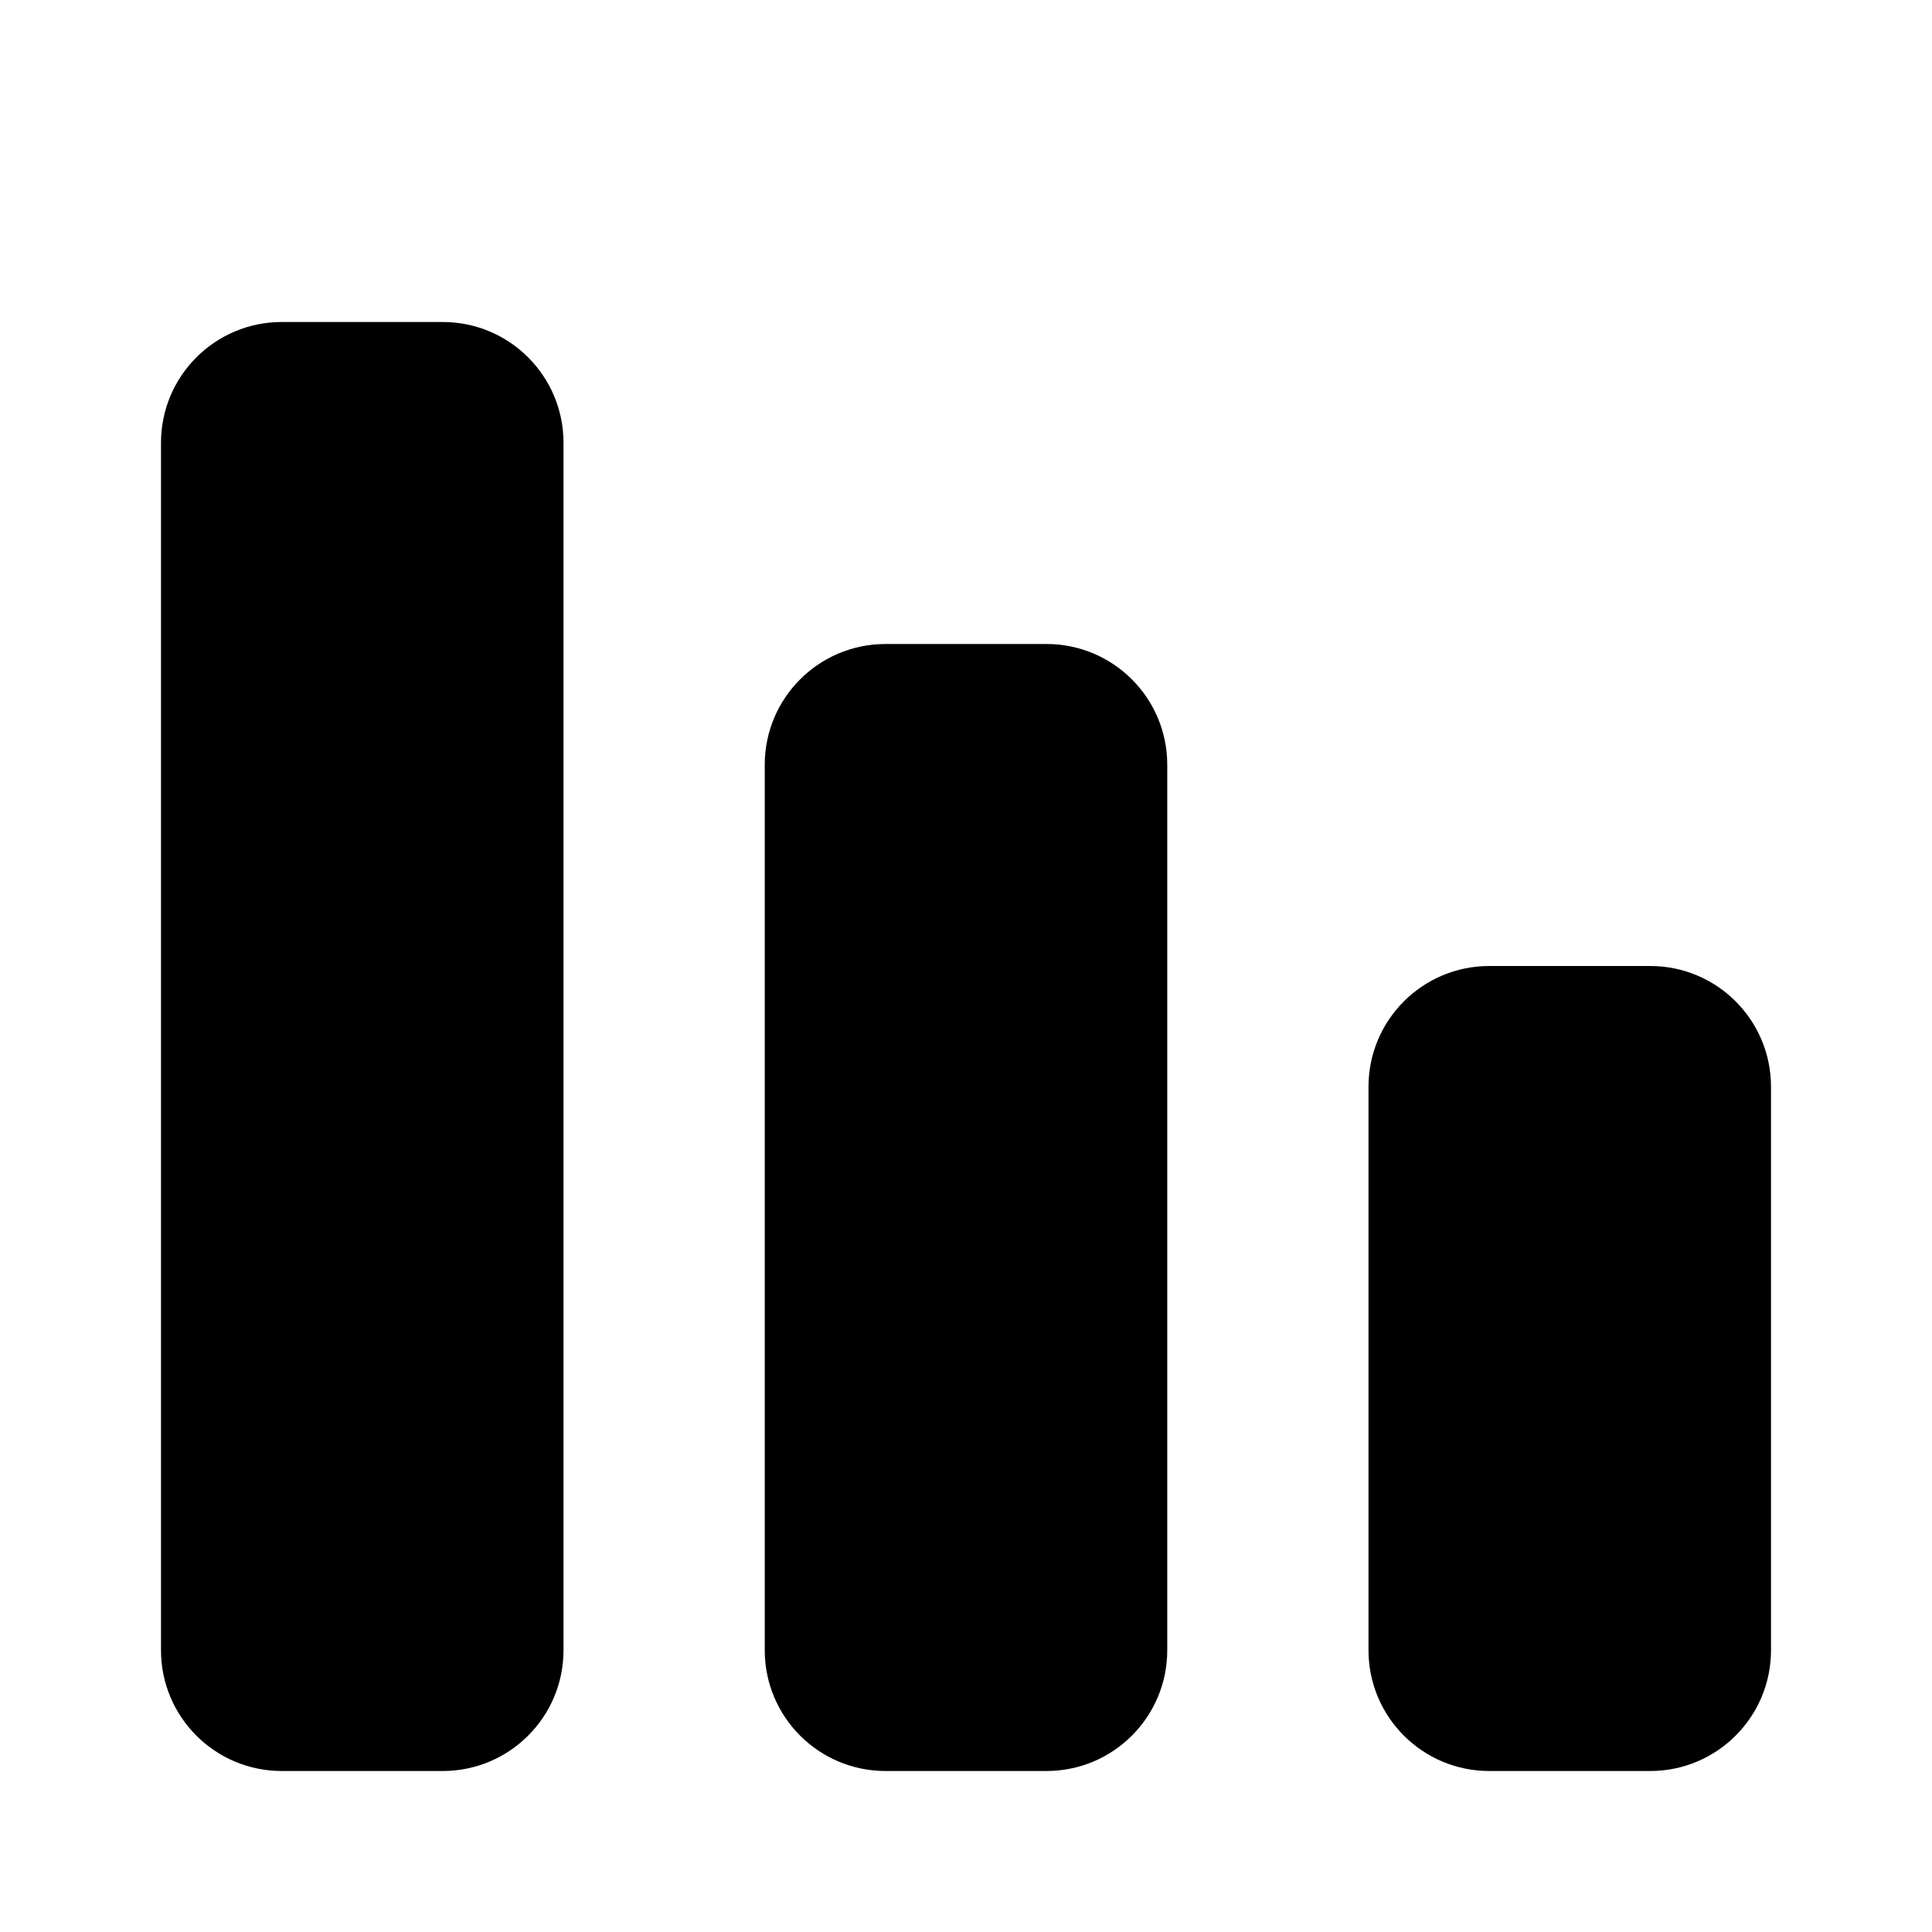
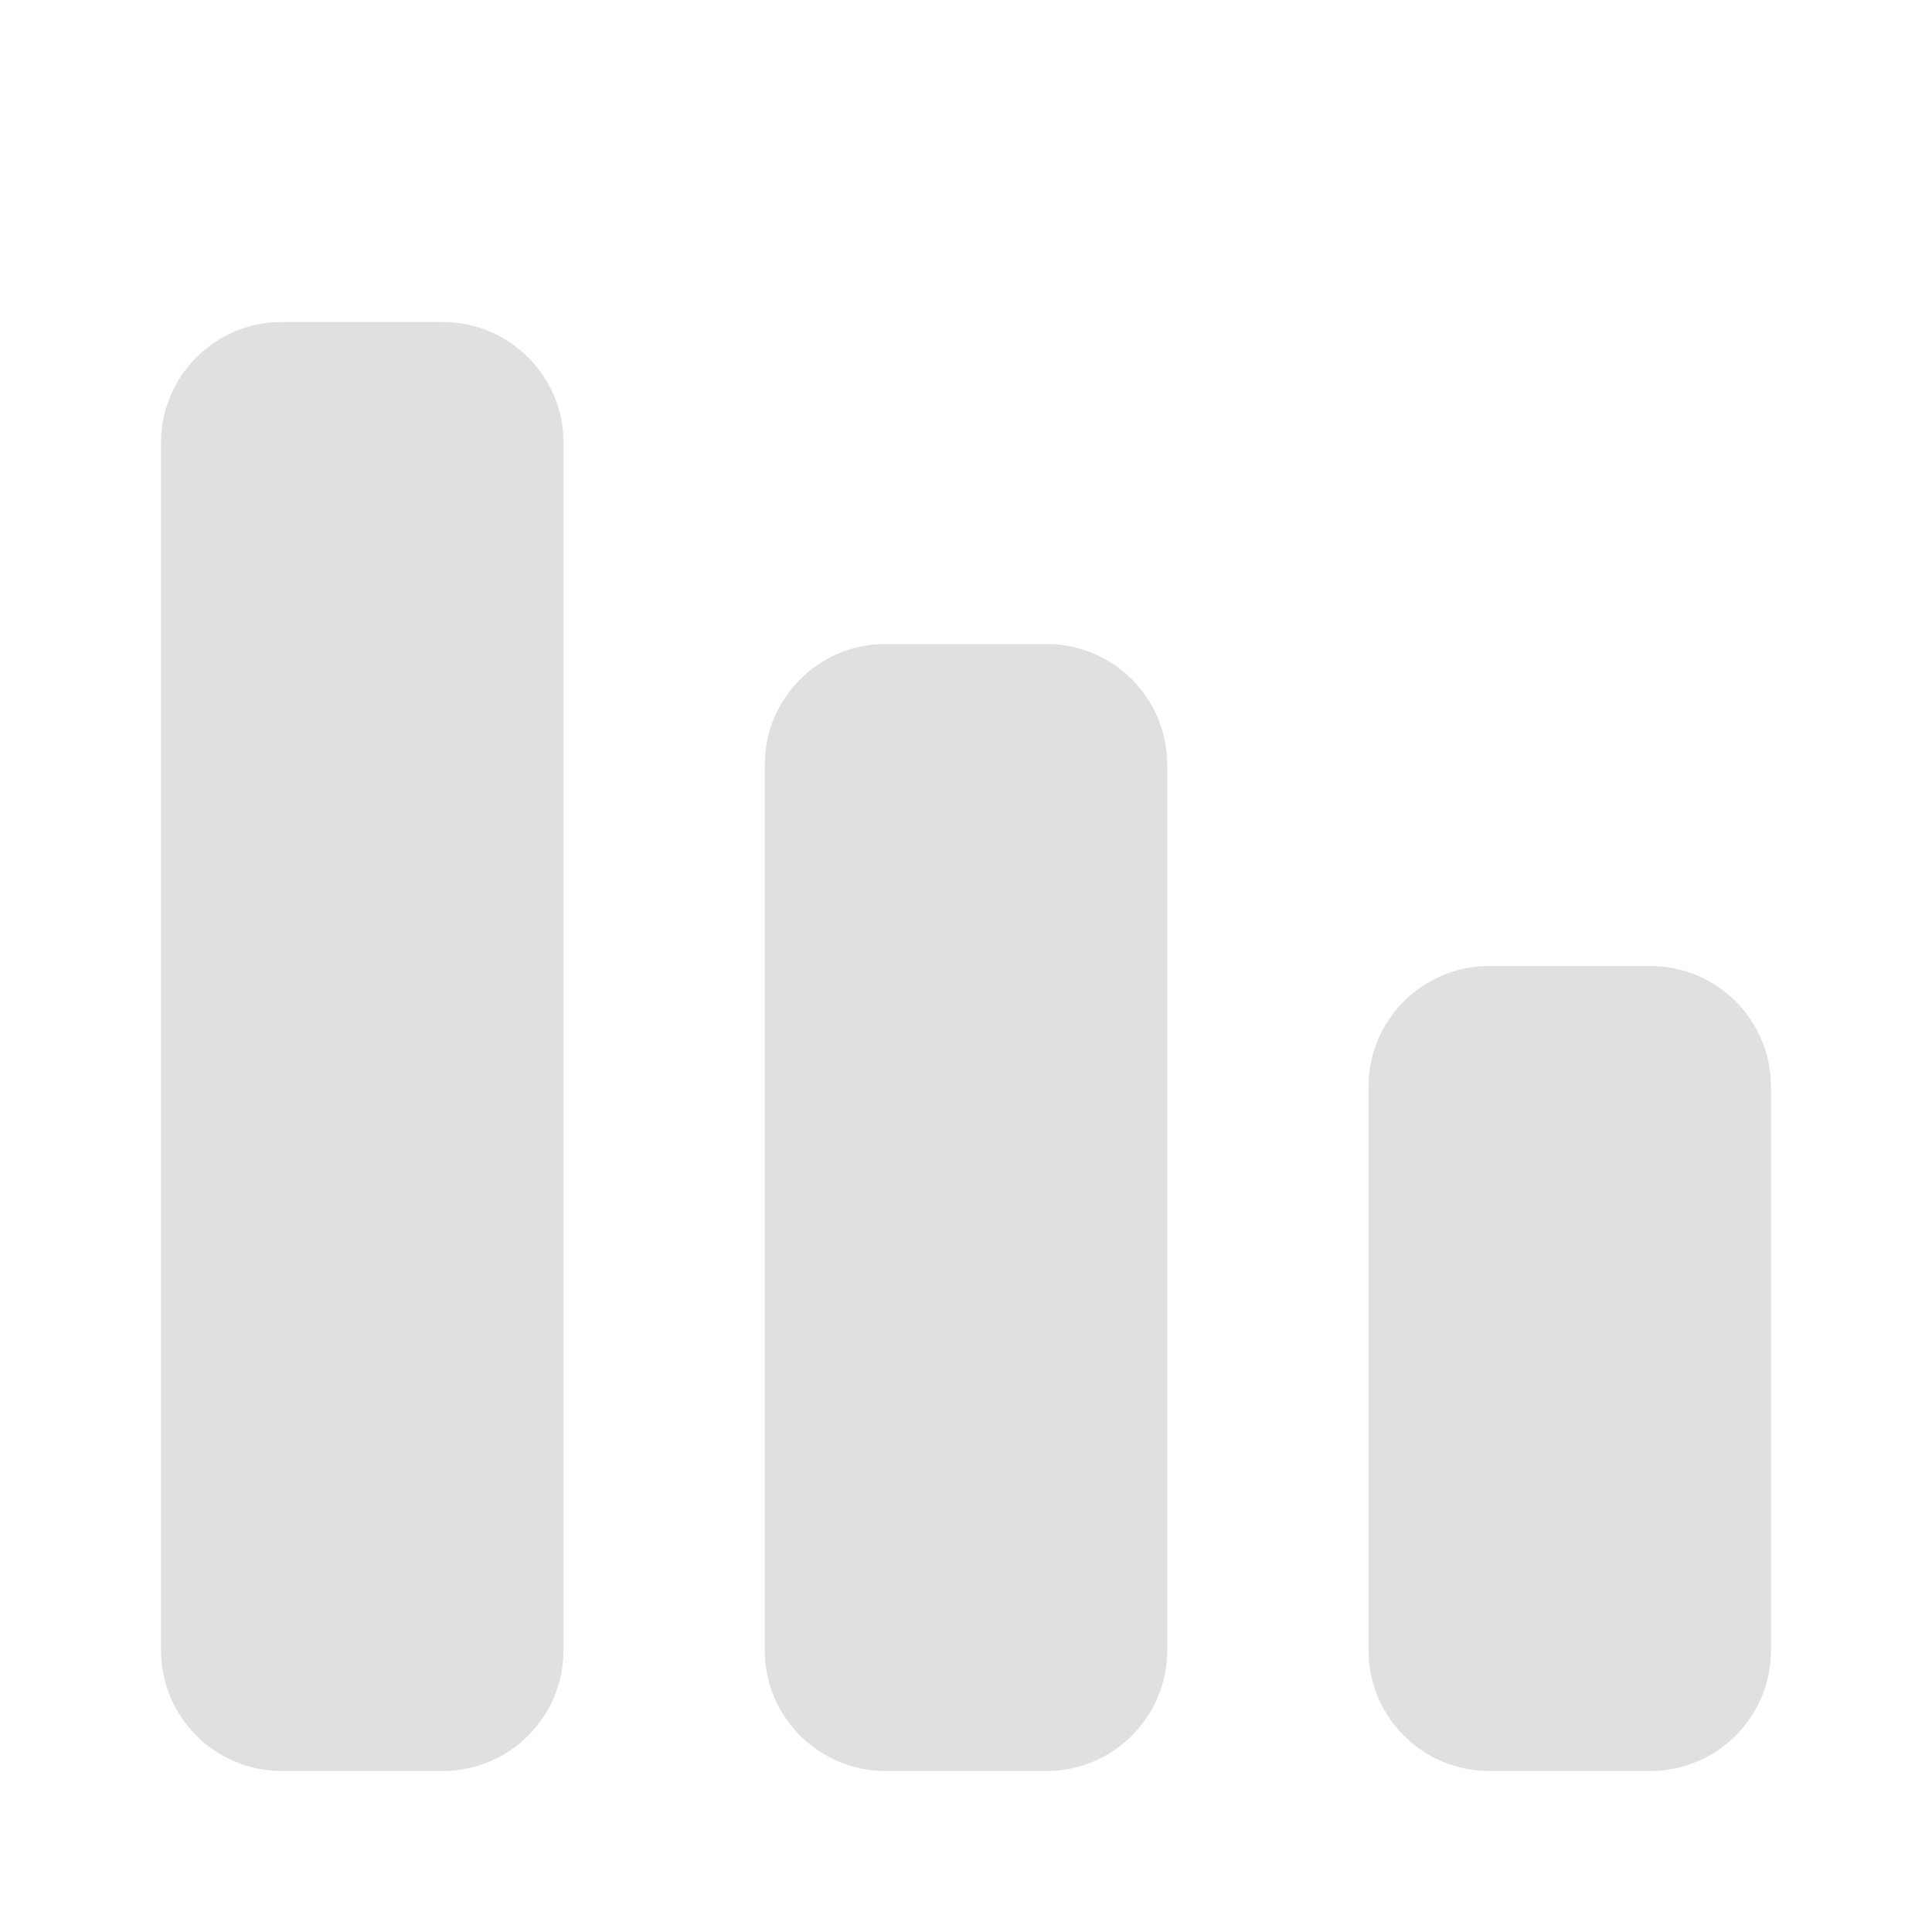
<svg xmlns="http://www.w3.org/2000/svg" viewBox="0 0 24 24">
-   <rect x="2" y="4" width="5" height="18" rx="1.5" fill="currentColor" />
-   <rect x="9.5" y="8" width="5" height="14" rx="1.5" fill="currentColor" />
-   <rect x="17" y="12" width="5" height="10" rx="1.5" fill="currentColor" />
+   <rect x="2" y="4" width="5" height="18" rx="1.5" fill="#e0e0e0" />
+   <rect x="9.5" y="8" width="5" height="14" rx="1.5" fill="#e0e0e0" />
+   <rect x="17" y="12" width="5" height="10" rx="1.5" fill="#e0e0e0" />
</svg>
